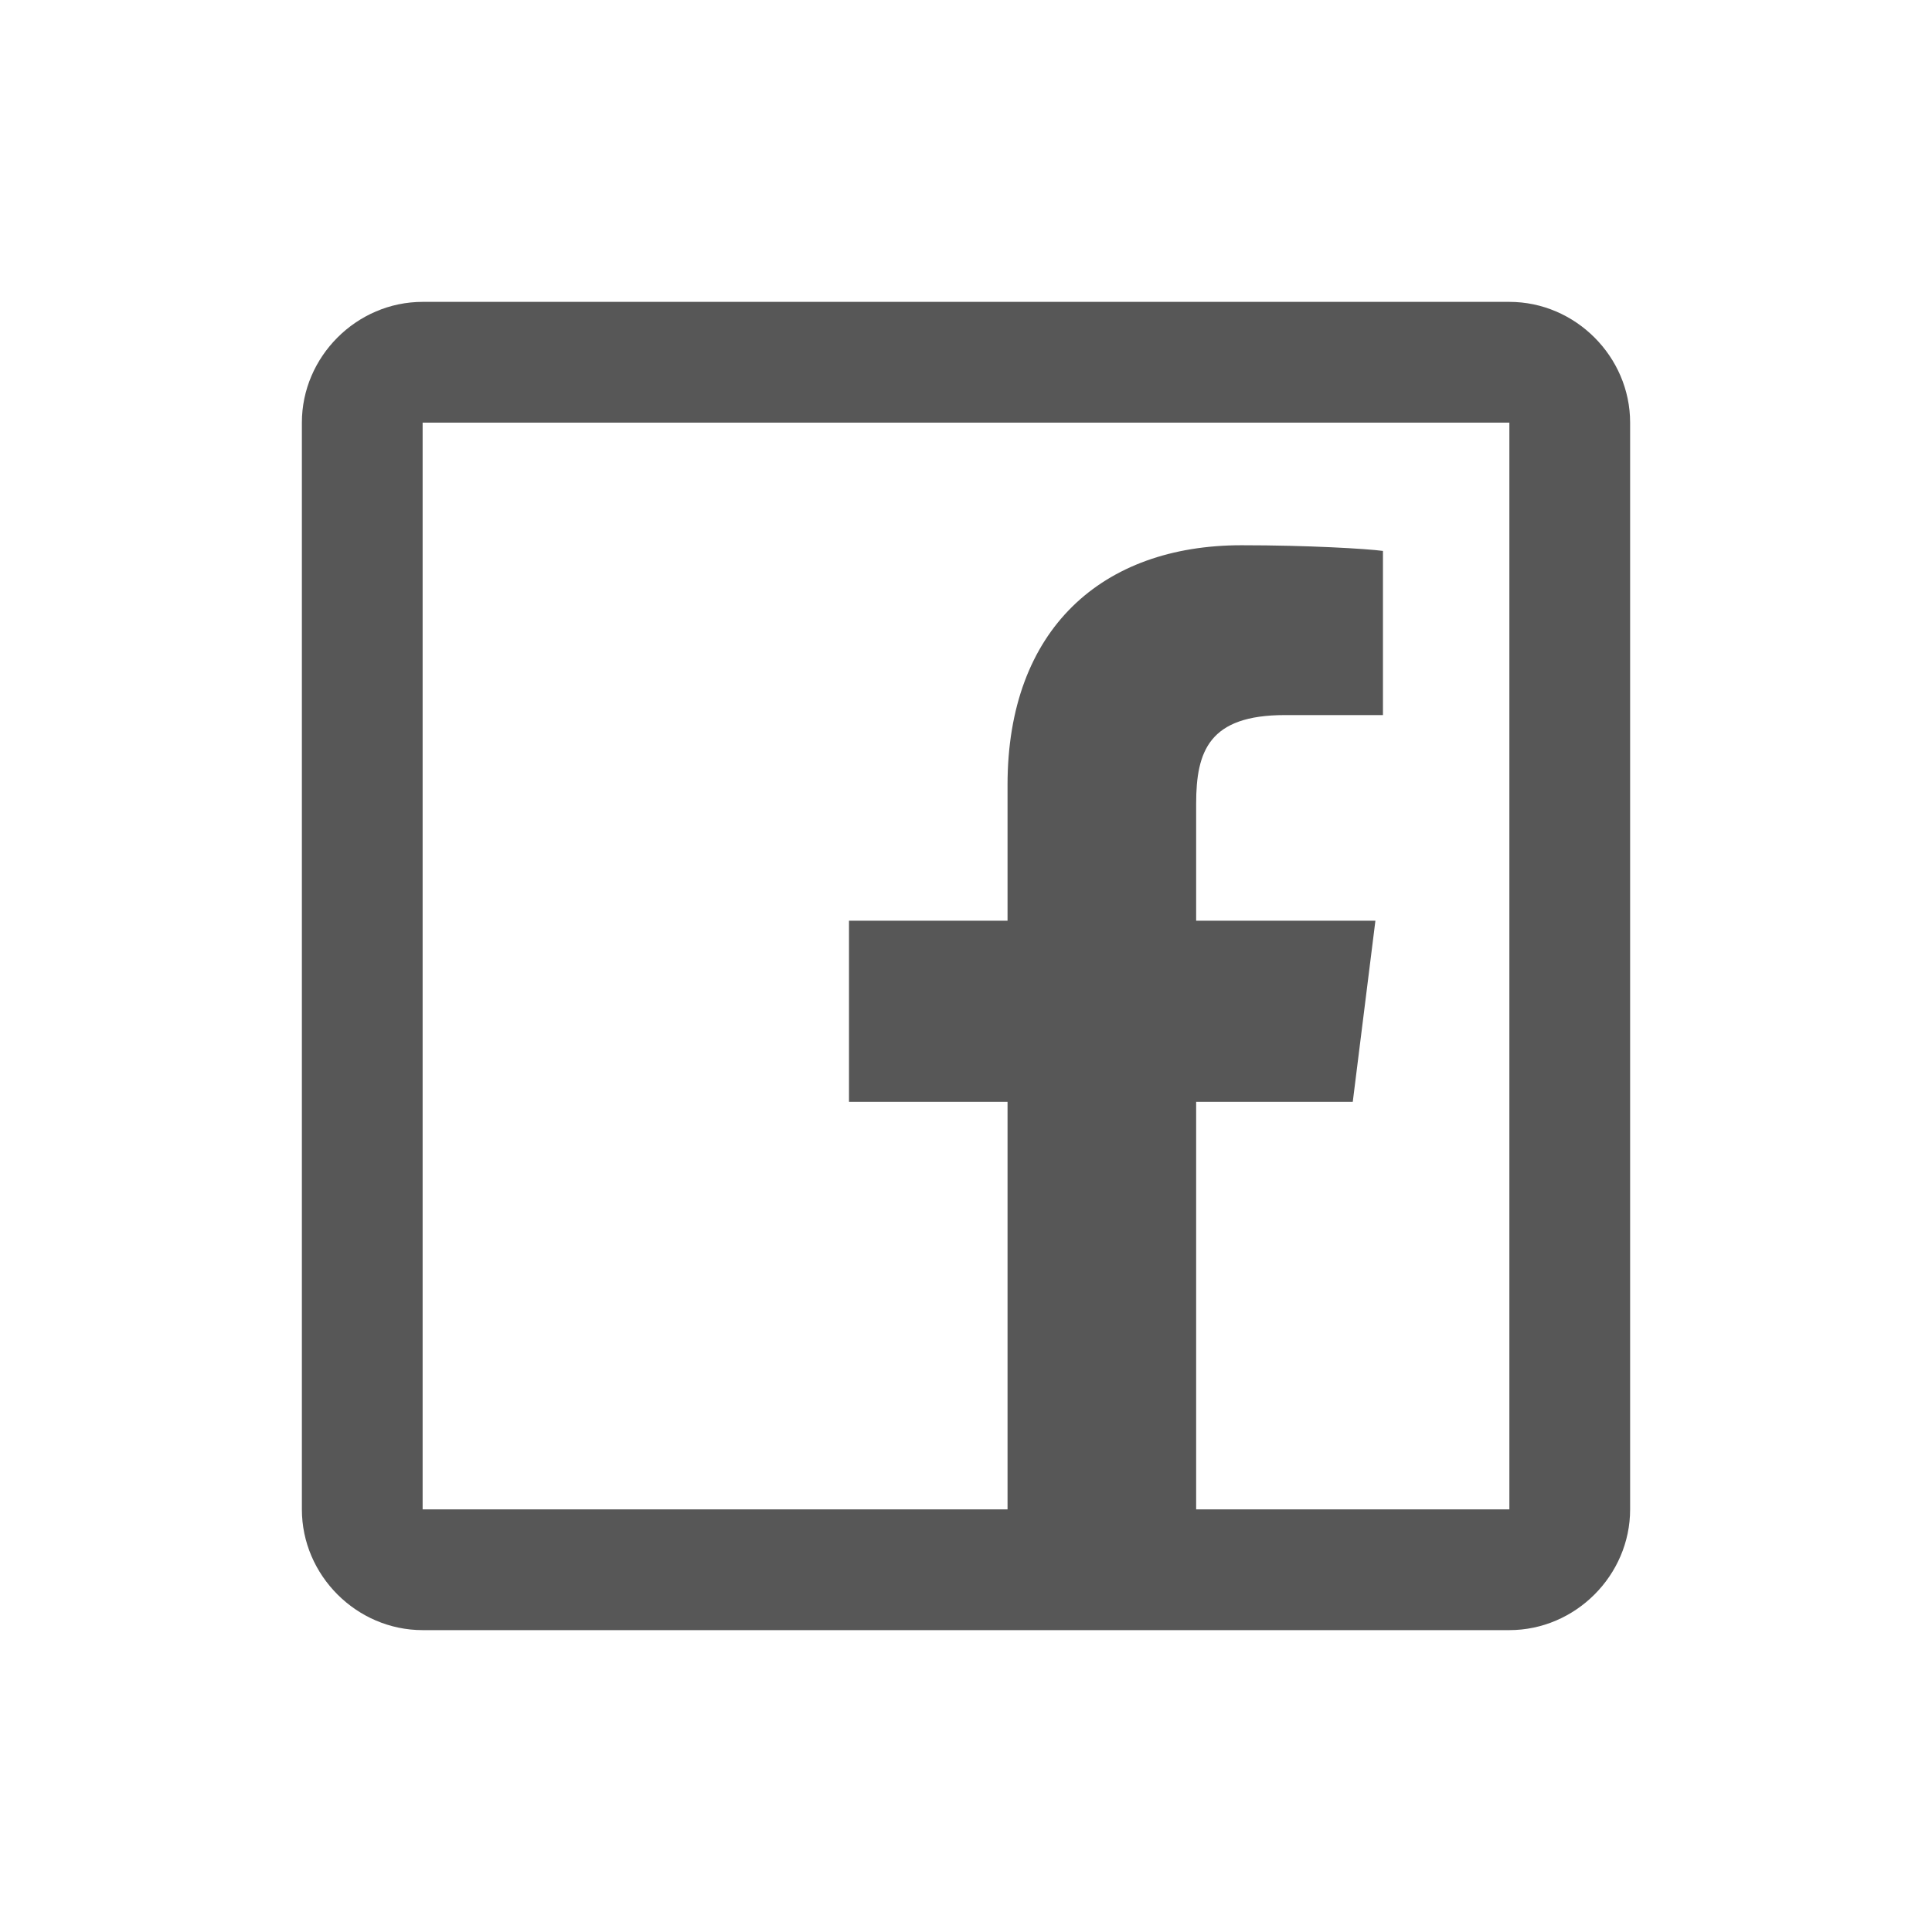
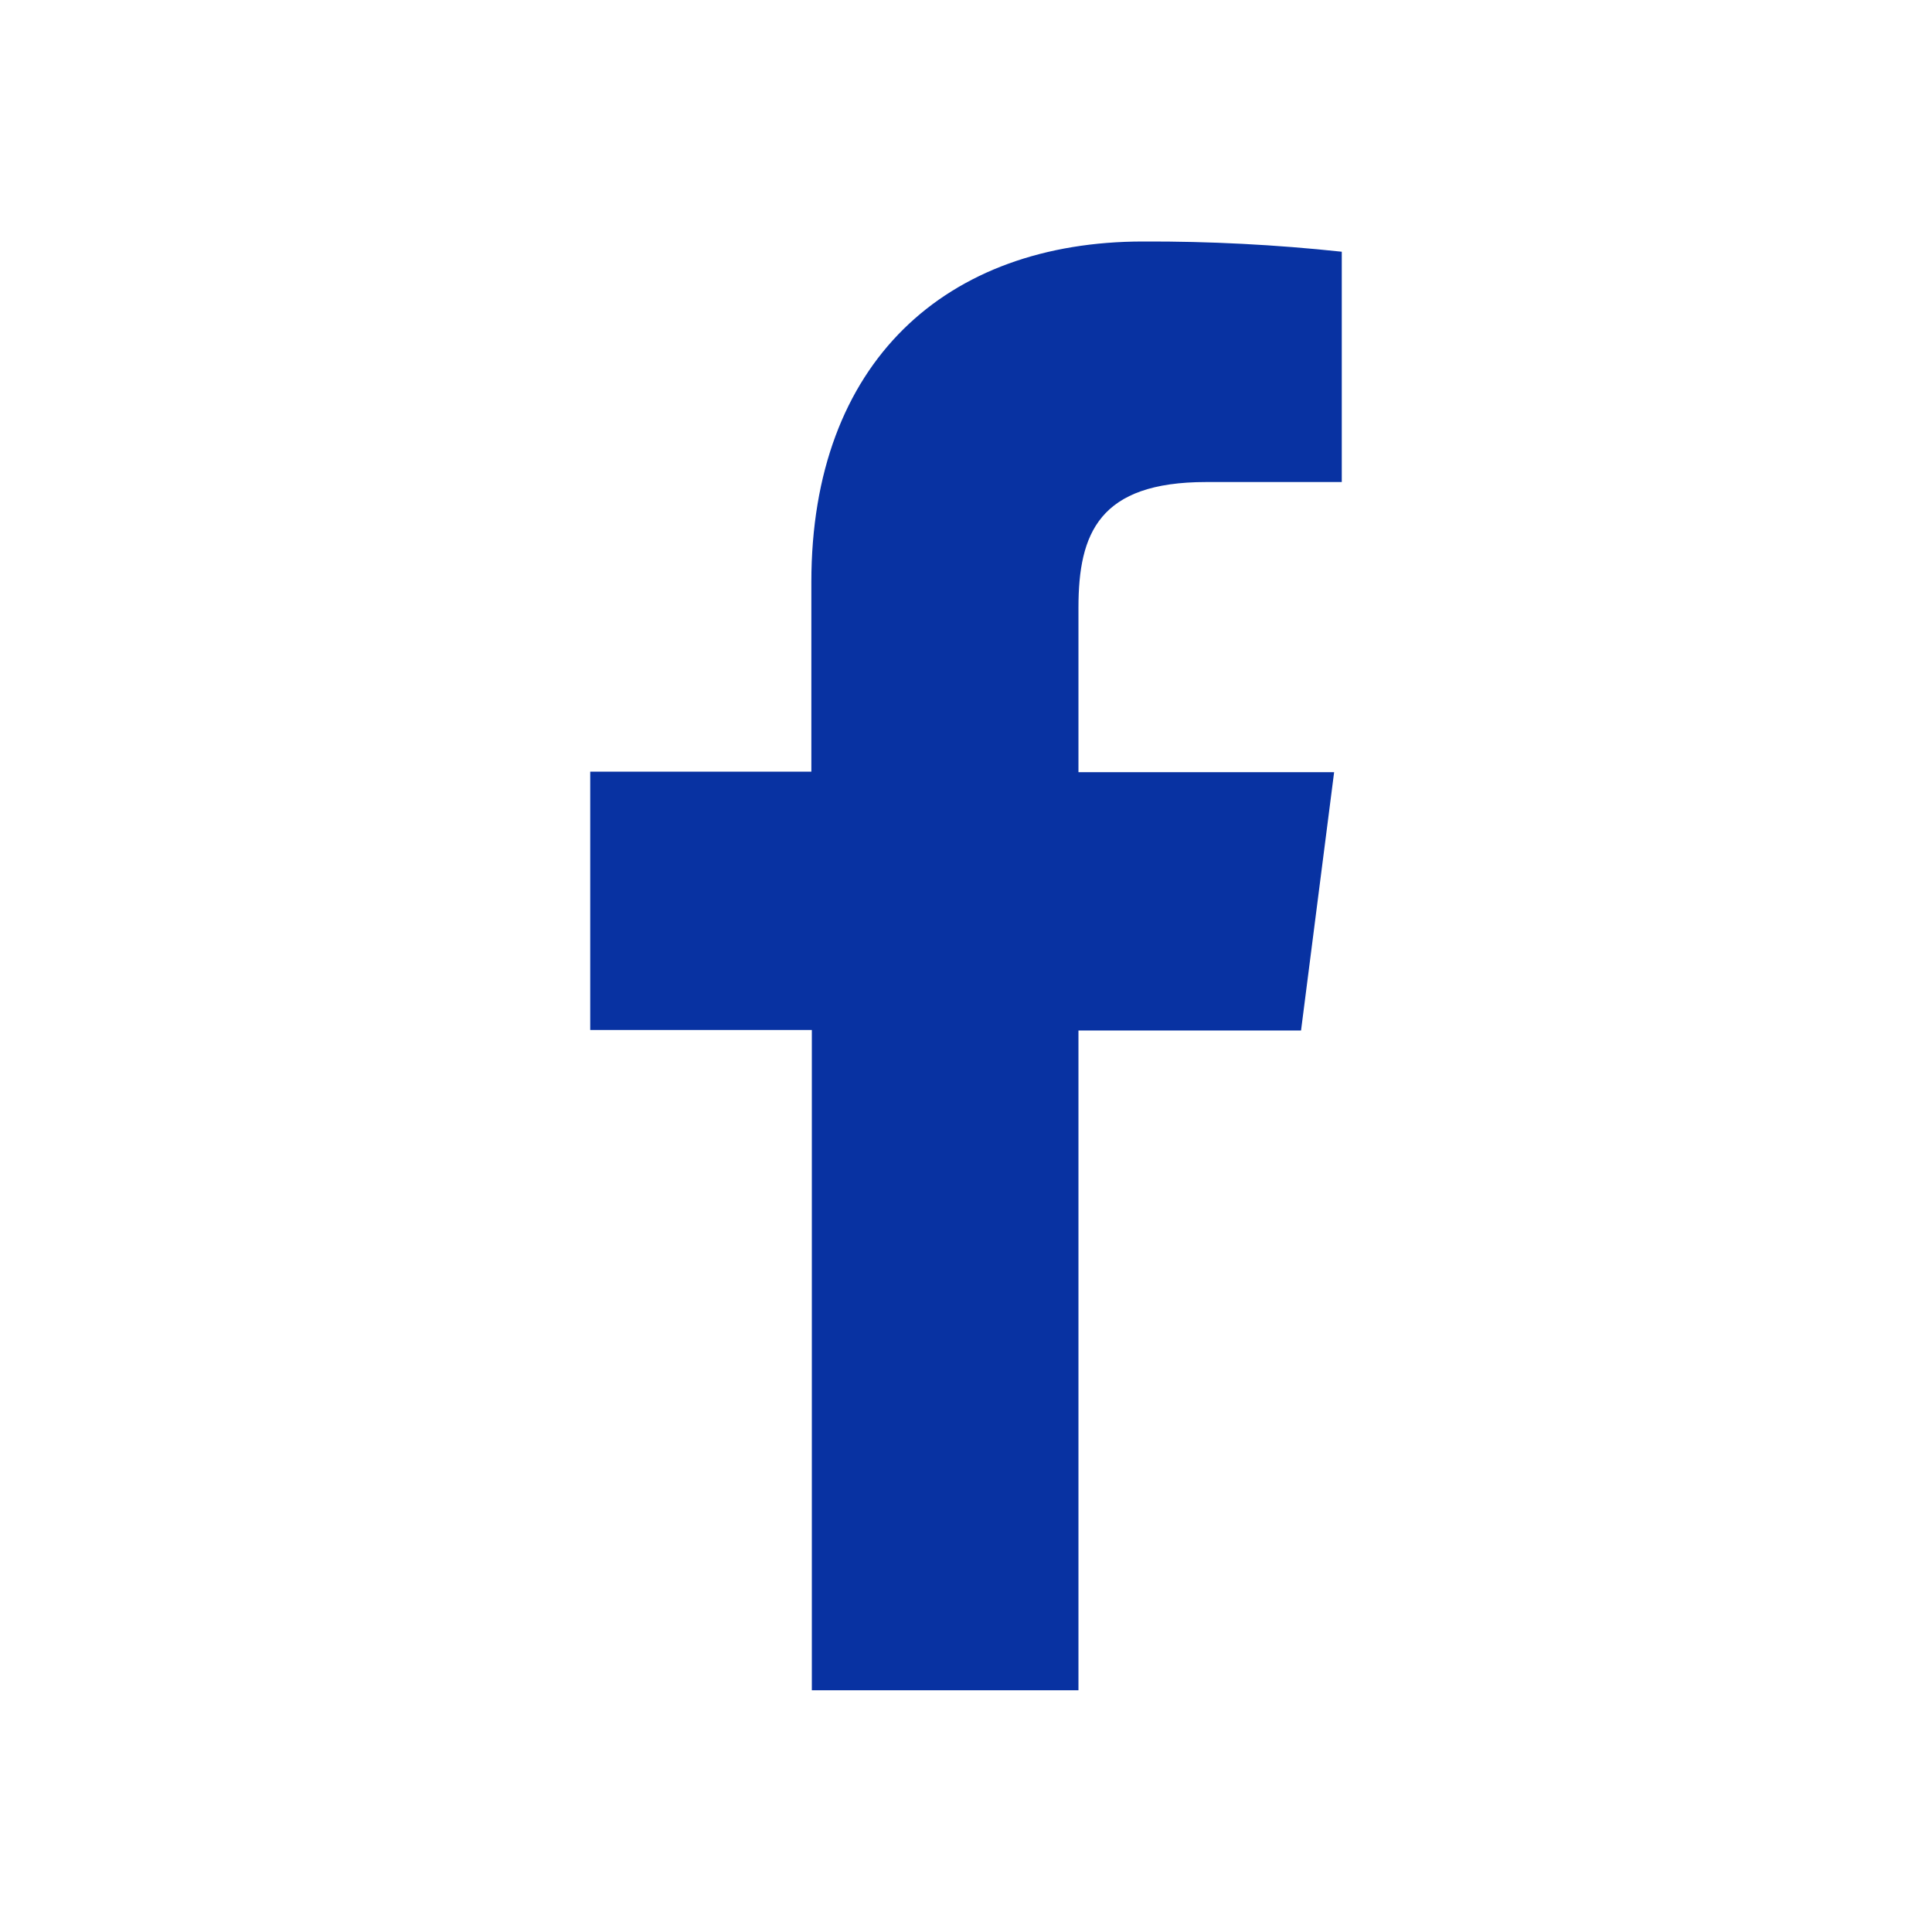
- <svg xmlns="http://www.w3.org/2000/svg" viewBox="0 0 32 32">
-   <path fill="#575757" style="text-indent:0;text-align:start;line-height:normal;text-transform:none;block-progression:tb;-inkscape-font-specification:Bitstream Vera Sans" d="M 7 5 C 5.907 5 5 5.907 5 7 L 5 25 C 5 26.093 5.907 27 7 27 L 25 27 C 26.093 27 27 26.093 27 25 L 27 7 C 27 5.907 26.093 5 25 5 L 7 5 z M 7 7 L 25 7 L 25 25 L 19.812 25 L 19.812 18.25 L 22.406 18.25 L 22.781 15.25 L 19.812 15.25 L 19.812 13.312 C 19.812 12.438 20.028 11.844 21.281 11.844 L 22.906 11.844 L 22.906 9.125 C 22.629 9.088 21.666 9.031 20.562 9.031 C 18.259 9.031 16.688 10.417 16.688 13 L 16.688 15.25 L 14.062 15.25 L 14.062 18.25 L 16.688 18.25 L 16.688 25 L 7 25 L 7 7 z" color="#000" overflow="visible" font-family="Bitstream Vera Sans" />
+ <svg xmlns="http://www.w3.org/2000/svg" width="24" height="24" viewBox="0 0 24 24" style="fill: #0832A2;transform: ;msFilter:;">
+   <path d="M13.397 20.997v-8.196h2.765l.411-3.209h-3.176V7.548c0-.926.258-1.56 1.587-1.56h1.684V3.127A22.336 22.336 0 0 0 14.201 3c-2.444 0-4.122 1.492-4.122 4.231v2.355H7.332v3.209h2.753v8.202h3.312z" />
</svg>
